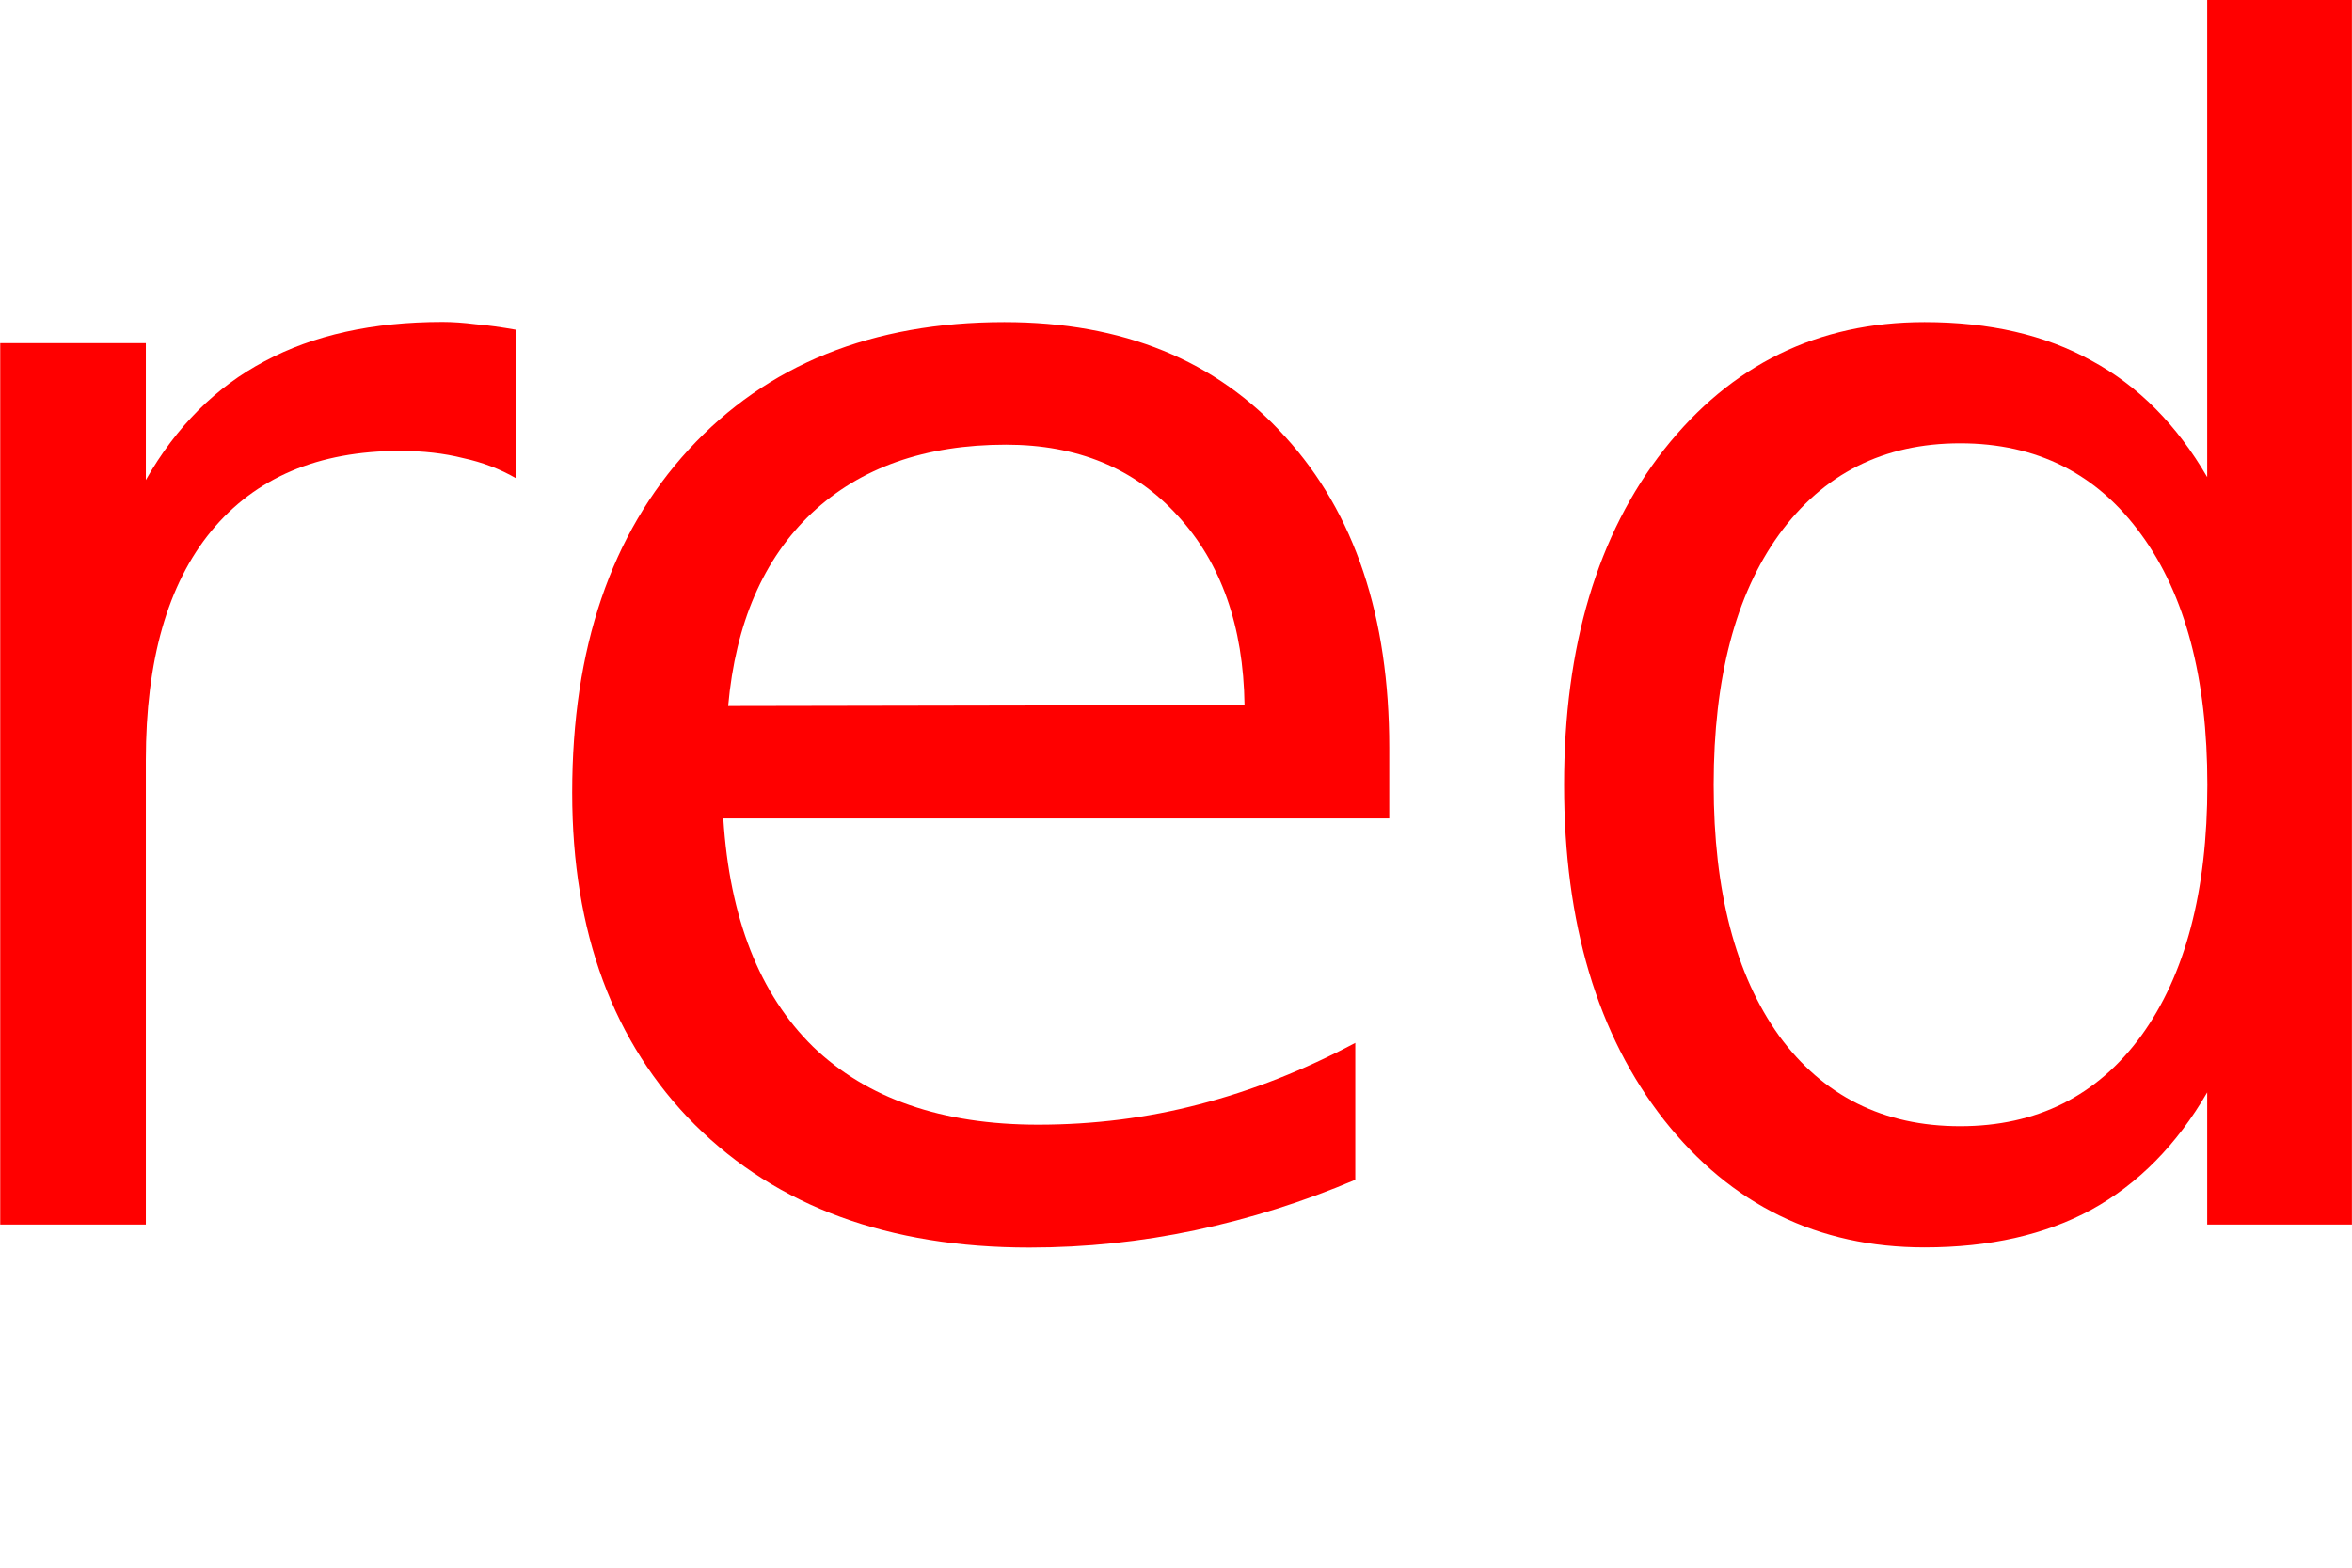
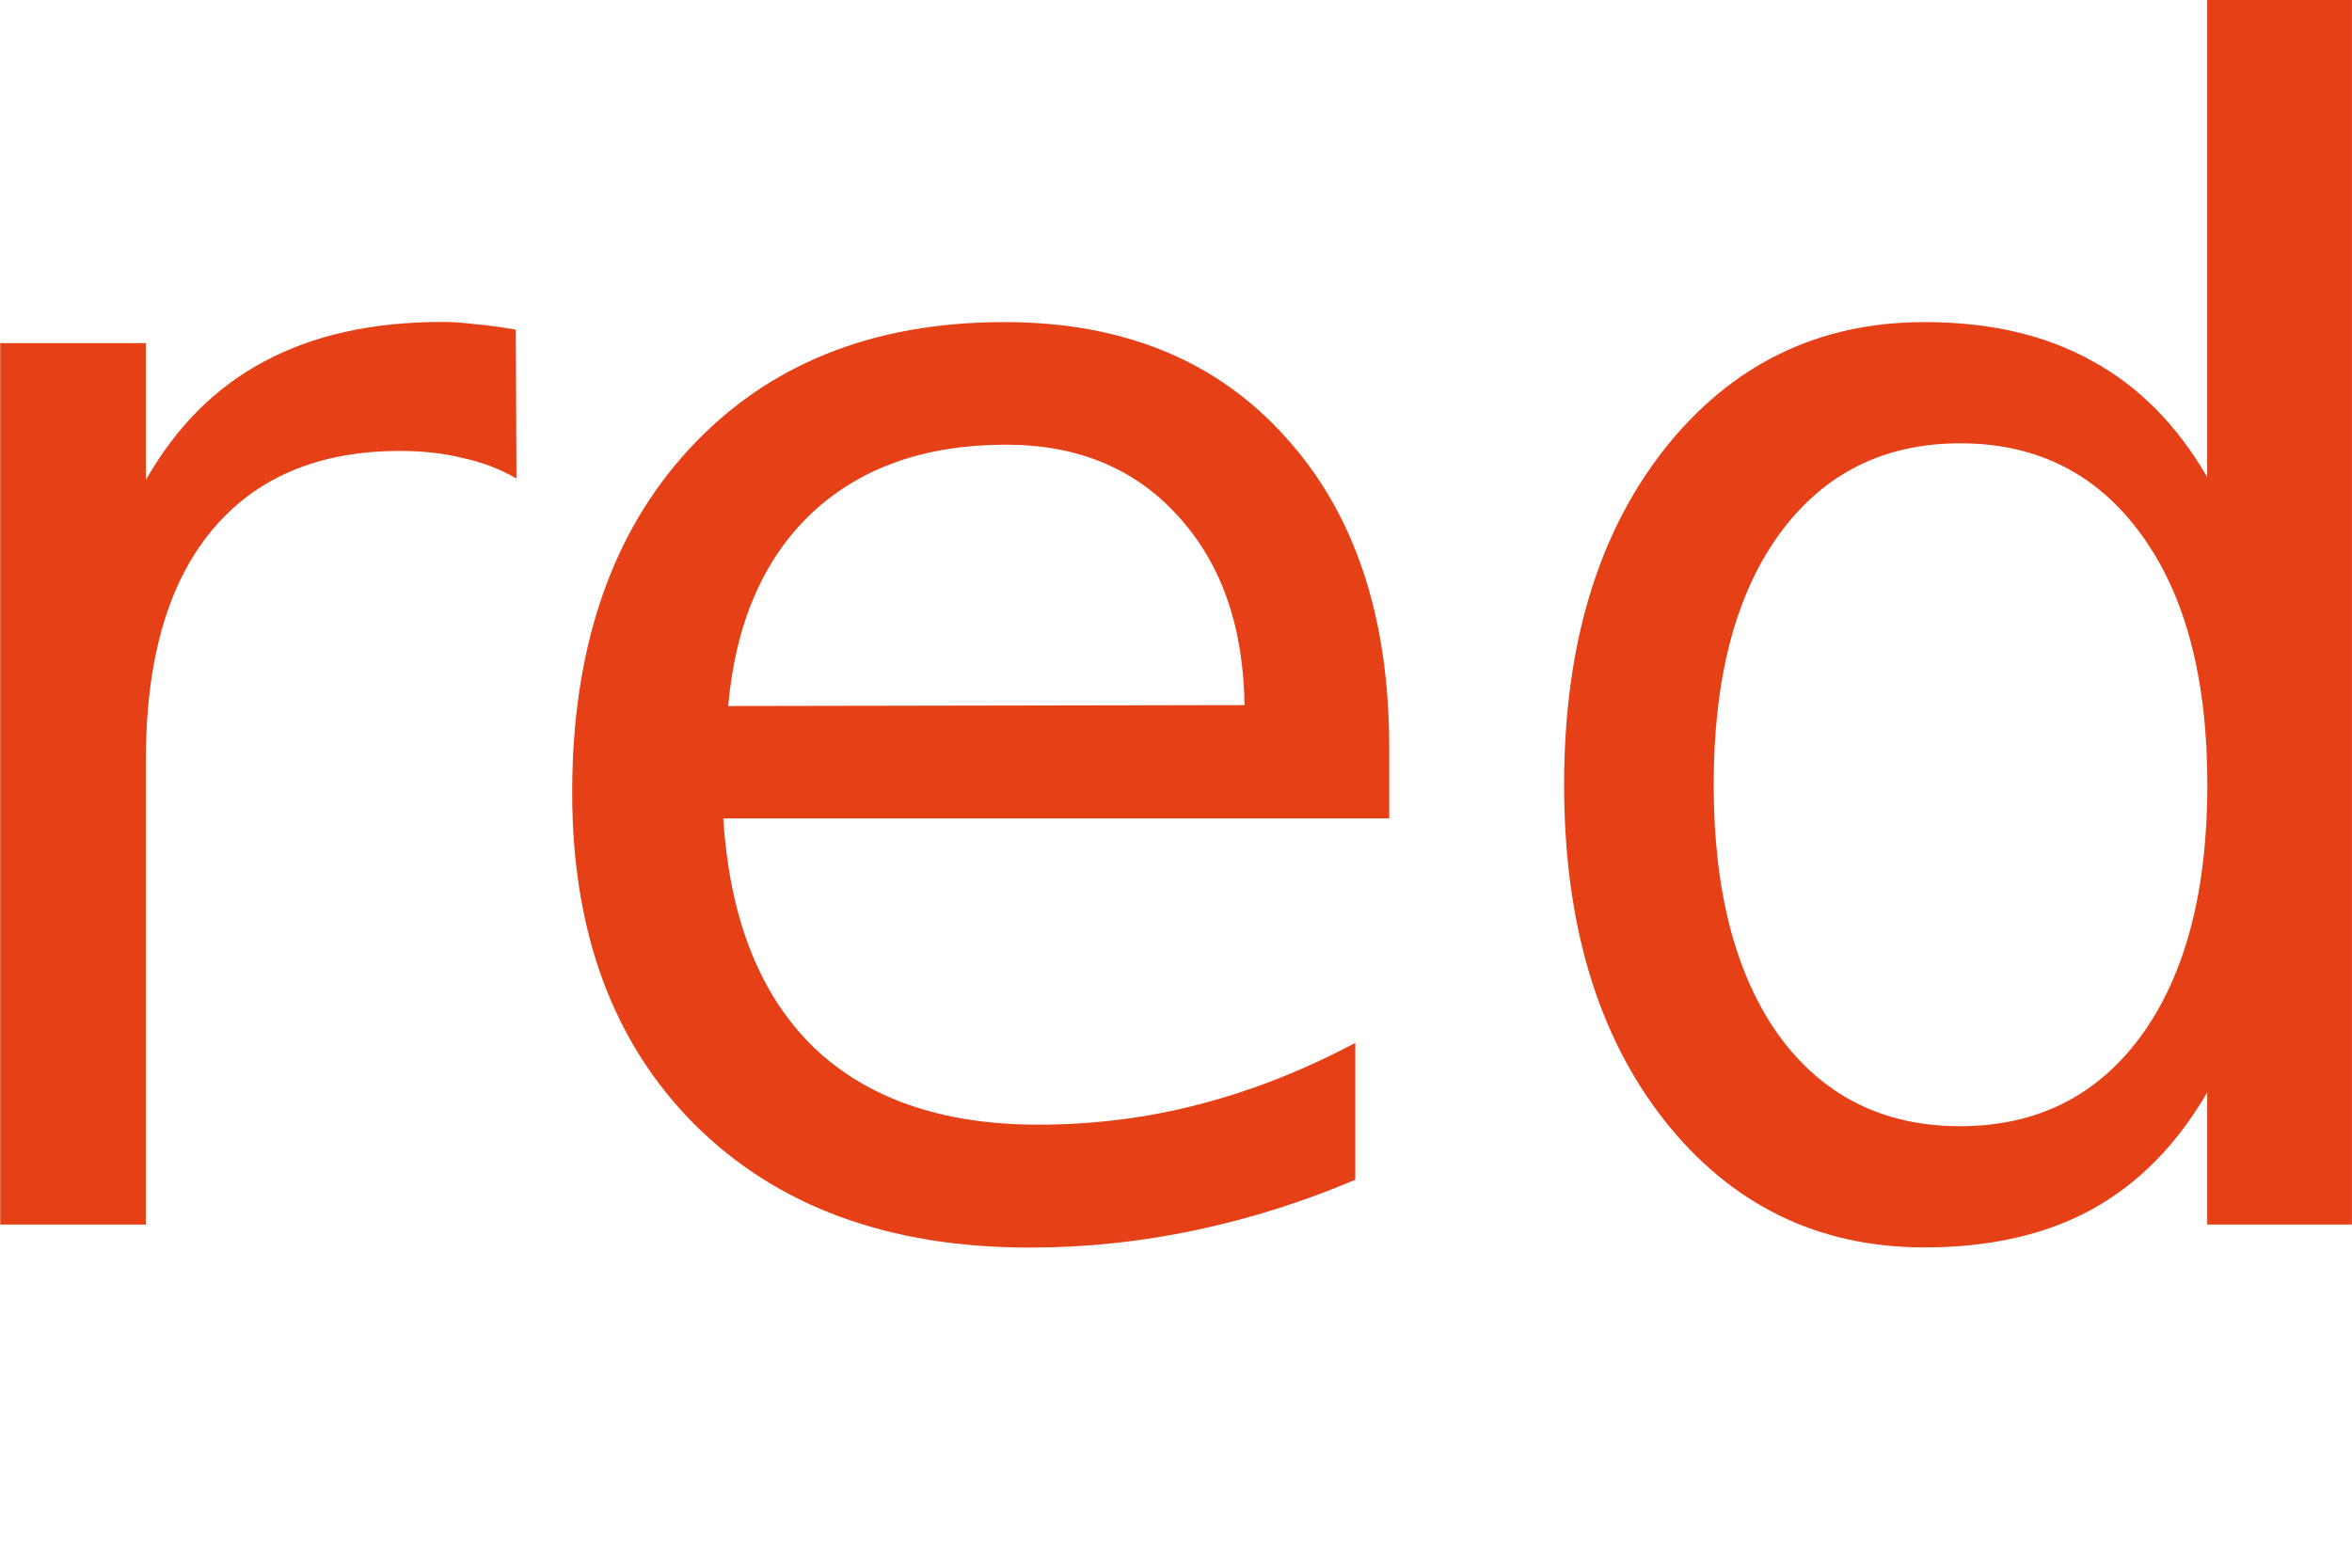
<svg xmlns="http://www.w3.org/2000/svg" width="15.441mm" height="10.291mm" viewBox="0 0 15.441 10.291" version="1.1" id="svg8">
  <defs id="defs2" />
  <g id="layer1" transform="translate(5.086438,-84.09605)">
-     <g aria-label="red" style="font-style:normal;font-weight:normal;font-size:10.583px;line-height:1.25;font-family:sans-serif;letter-spacing:0px;word-spacing:0px;fill:#ff0000;fill-opacity:1;stroke:none;stroke-width:0.265" id="text817">
-       <path d="m -1.696,87.238 q -0.16,-0.093 -0.351,-0.134 -0.186,-0.047 -0.413,-0.047 -0.806,0 -1.24,0.527 -0.429,0.522 -0.429,1.504 v 3.049 h -0.956 v -5.788 h 0.956 v 0.899 q 0.3,-0.527 0.78,-0.78 0.481,-0.258 1.168,-0.258 0.098,0 0.217,0.015 0.119,0.01 0.264,0.036 z" style="stroke-width:0.265;fill:#ff0000" id="path823" />
-       <path d="m 4.034,89.005 v 0.465 h -4.372 q 0.062,0.982 0.589,1.499 0.532,0.512 1.478,0.512 0.548,0 1.059,-0.134 0.517,-0.134 1.023,-0.403 v 0.899 q -0.512,0.217 -1.049,0.331 -0.537,0.114 -1.09,0.114 -1.385,0 -2.196,-0.806 -0.806,-0.806 -0.806,-2.181 0,-1.421 0.765,-2.253 0.77,-0.837 2.072,-0.837 1.168,0 1.845,0.754 0.682,0.749 0.682,2.041 z M 3.084,88.726 Q 3.073,87.946 2.644,87.481 2.221,87.016 1.518,87.016 q -0.796,0 -1.276,0.45 -0.475,0.45 -0.548,1.266 z" style="stroke-width:0.265;fill:#ff0000" id="path825" />
-       <path d="M 9.404,87.228 V 84.096 H 10.354 v 8.041 H 9.404 v -0.868 q -0.3,0.517 -0.76,0.77 -0.455,0.248 -1.096,0.248 -1.049,0 -1.71,-0.837 -0.656,-0.837 -0.656,-2.201 0,-1.364 0.656,-2.201 0.661,-0.837 1.71,-0.837 0.641,0 1.096,0.253 0.46,0.248 0.76,0.765 z m -3.24,2.021 q 0,1.049 0.429,1.648 0.434,0.594 1.189,0.594 0.754,0 1.189,-0.594 0.434,-0.599 0.434,-1.648 0,-1.049 -0.434,-1.643 -0.434,-0.599 -1.189,-0.599 -0.754,0 -1.189,0.599 -0.429,0.594 -0.429,1.643 z" style="stroke-width:0.265;fill:#ff0000" id="path827" />
+     <g aria-label="red" style="font-style:normal;font-weight:normal;font-size:10.583px;line-height:1.25;font-family:sans-serif;letter-spacing:0px;word-spacing:0px;fill:#e64017;fill-opacity:1;stroke:none;stroke-width:0.265" id="text817">
+       <path d="m -1.696,87.238 q -0.16,-0.093 -0.351,-0.134 -0.186,-0.047 -0.413,-0.047 -0.806,0 -1.24,0.527 -0.429,0.522 -0.429,1.504 v 3.049 h -0.956 v -5.788 h 0.956 v 0.899 q 0.3,-0.527 0.78,-0.78 0.481,-0.258 1.168,-0.258 0.098,0 0.217,0.015 0.119,0.01 0.264,0.036 z" style="stroke-width:0.265;fill:#e64017;fill-opacity:1" id="path823" />
+       <path d="m 4.034,89.005 v 0.465 h -4.372 q 0.062,0.982 0.589,1.499 0.532,0.512 1.478,0.512 0.548,0 1.059,-0.134 0.517,-0.134 1.023,-0.403 v 0.899 q -0.512,0.217 -1.049,0.331 -0.537,0.114 -1.09,0.114 -1.385,0 -2.196,-0.806 -0.806,-0.806 -0.806,-2.181 0,-1.421 0.765,-2.253 0.77,-0.837 2.072,-0.837 1.168,0 1.845,0.754 0.682,0.749 0.682,2.041 z M 3.084,88.726 Q 3.073,87.946 2.644,87.481 2.221,87.016 1.518,87.016 q -0.796,0 -1.276,0.45 -0.475,0.45 -0.548,1.266 z" style="stroke-width:0.265;fill:#e64017;fill-opacity:1" id="path825" />
+       <path d="M 9.404,87.228 V 84.096 H 10.354 v 8.041 H 9.404 v -0.868 q -0.3,0.517 -0.76,0.77 -0.455,0.248 -1.096,0.248 -1.049,0 -1.71,-0.837 -0.656,-0.837 -0.656,-2.201 0,-1.364 0.656,-2.201 0.661,-0.837 1.71,-0.837 0.641,0 1.096,0.253 0.46,0.248 0.76,0.765 z m -3.24,2.021 q 0,1.049 0.429,1.648 0.434,0.594 1.189,0.594 0.754,0 1.189,-0.594 0.434,-0.599 0.434,-1.648 0,-1.049 -0.434,-1.643 -0.434,-0.599 -1.189,-0.599 -0.754,0 -1.189,0.599 -0.429,0.594 -0.429,1.643 z" style="stroke-width:0.265;fill:#e64017;fill-opacity:1" id="path827" />
    </g>
    <text xml:space="preserve" style="font-style:normal;font-weight:normal;font-size:10.583px;line-height:1.25;font-family:sans-serif;letter-spacing:0px;word-spacing:0px;fill:#000000;fill-opacity:1;stroke:none;stroke-width:0.265" x="-6.386" y="80.024" id="text821">
      <tspan id="tspan819" x="-6.386" y="89.387" style="stroke-width:0.265" />
    </text>
  </g>
</svg>
